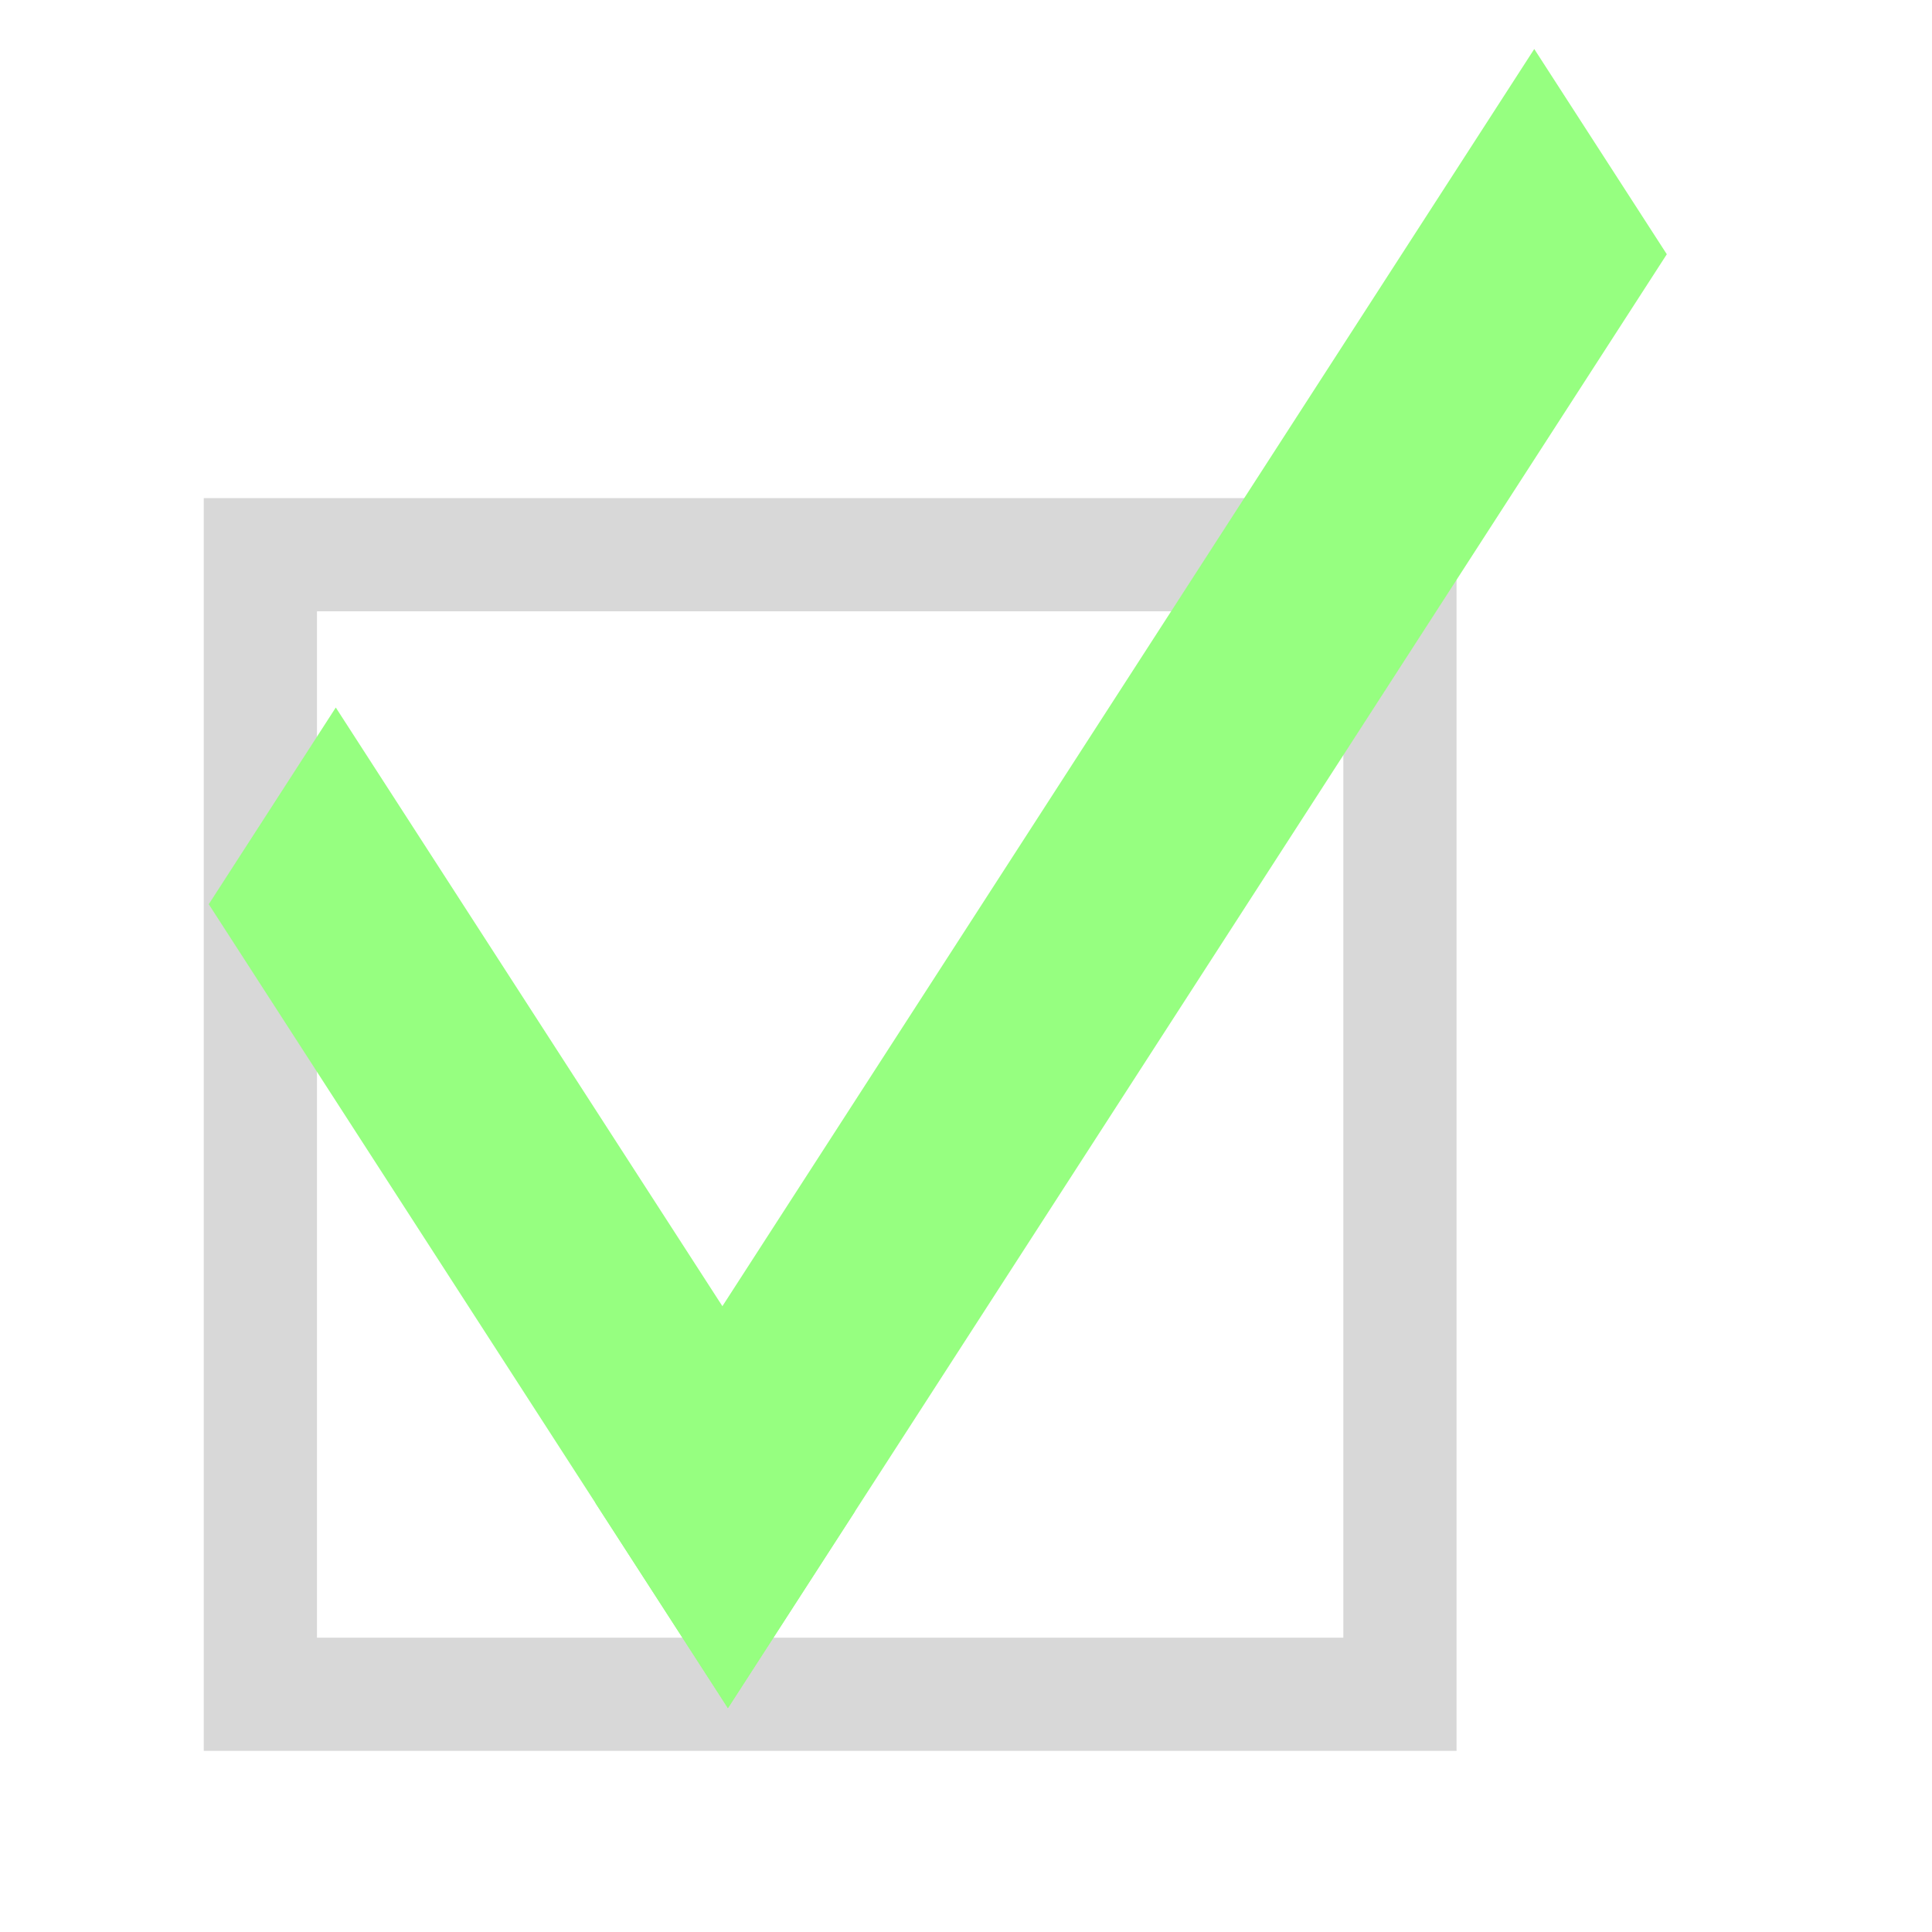
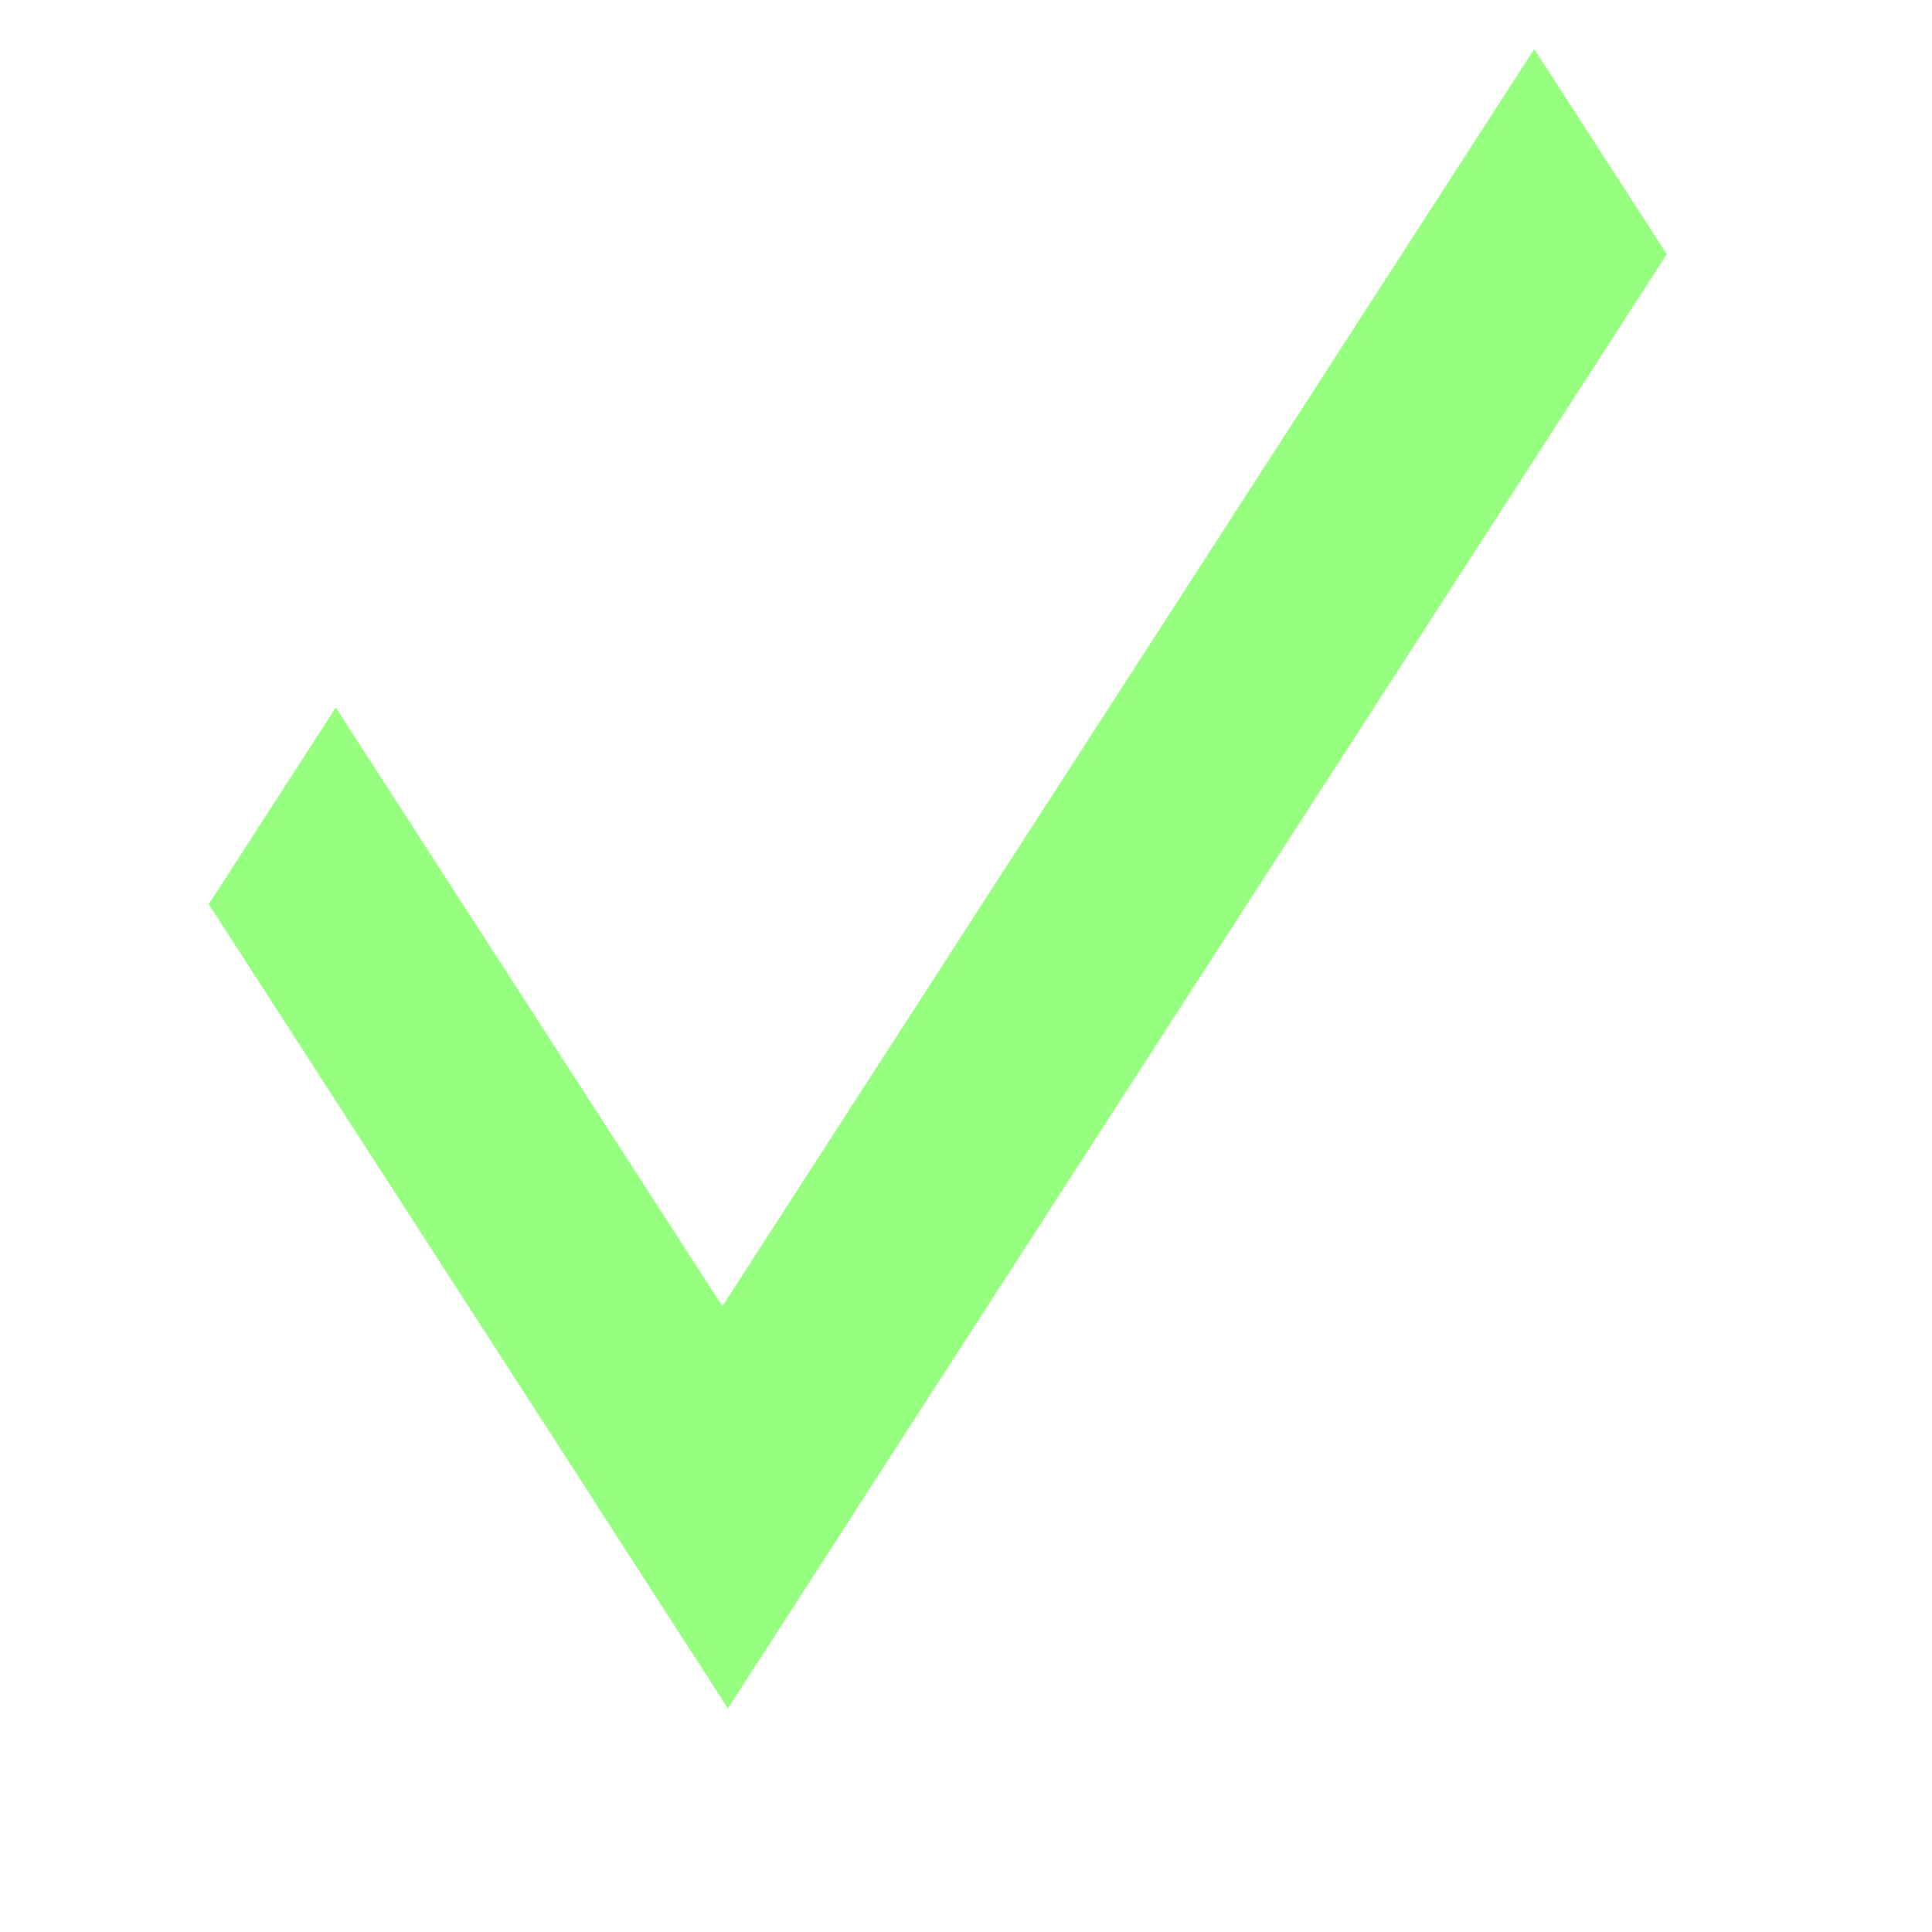
- <svg xmlns="http://www.w3.org/2000/svg" version="1.1" x="0px" y="0px" width="256px" height="256px" viewBox="0 0 256 256" enable-background="new 0 0 256 256" xml:space="preserve">
+ <svg xmlns="http://www.w3.org/2000/svg" version="1.1" id="Layer_1" x="0px" y="0px" width="256px" height="256px" viewBox="0 0 256 256" enable-background="new 0 0 256 256" xml:space="preserve">
  <g id="search" display="none">
-     <path display="inline" fill="none" stroke="#E6E6E6" stroke-width="25" stroke-miterlimit="10" d="M156.395,39.462   c32.164,32.167,32.164,84.318,0,116.48c-32.165,32.167-84.317,32.166-116.48,0c-32.167-32.162-32.167-84.314,0-116.48   C72.079,7.297,124.229,7.297,156.395,39.462z" />
+     <path display="inline" fill="none" stroke="#E6E6E6" stroke-width="25" stroke-miterlimit="10" d="M156.395,39.462   c32.164,32.167,32.164,84.318,0,116.479c-32.165,32.168-84.316,32.166-116.479,0c-32.167-32.161-32.167-84.313,0-116.479   C72.079,7.297,124.229,7.297,156.395,39.462z" />
    <line display="inline" fill="none" stroke="#E6E6E6" stroke-width="25" stroke-miterlimit="10" x1="244.896" y1="244.044" x2="158.374" y2="157.521" />
  </g>
  <g id="settings" display="none">
-     <line display="inline" fill="none" stroke="#E6E6E6" stroke-width="25" stroke-miterlimit="10" x1="84.675" y1="86.839" x2="176.599" y2="178.763" />
+     <line display="inline" fill="none" stroke="#E6E6E6" stroke-width="25" stroke-miterlimit="10" x1="84.675" y1="86.839" x2="176.6" y2="178.764" />
    <path display="inline" fill="none" stroke="#E6E6E6" stroke-width="25" stroke-miterlimit="10" d="M77.183,13.367   c23.255,23.255,25.938,44.446,2.683,67.701c-23.254,23.254-43,19.127-66.255-4.128" />
-     <path display="inline" fill="none" stroke="#E6E6E6" stroke-width="25" stroke-miterlimit="10" d="M180.899,244.229   c-23.255-23.255-25.938-44.445-2.683-67.7c23.254-23.254,43-19.127,66.255,4.128" />
+     <path display="inline" fill="none" stroke="#E6E6E6" stroke-width="25" stroke-miterlimit="10" d="M180.898,244.229   c-23.254-23.254-25.938-44.444-2.683-67.699c23.255-23.254,43-19.127,66.255,4.128" />
  </g>
  <g id="home" display="none">
-     <polygon display="inline" fill="#F2F2F2" points="254.614,118 127.477,0.21 0.337,118 1,118 1,254 46,254 46,178 107,178 107,254    256,254 256,118  " />
+     <polygon display="inline" fill="#F2F2F2" points="254.613,118 127.477,0.21 0.337,118 1,118 1,254 46,254 46,178 107,178 107,254    256,254 256,118  " />
  </g>
  <g id="call" display="none">
-     <path display="inline" fill="none" stroke="#E6E6E6" stroke-width="48" stroke-miterlimit="10" d="M199.088,22.757   c32.879,32.878,47.752,58.19-42.016,147.956c-89.765,89.766-105.131,55.05-138.01,22.172" />
+     <path display="inline" fill="none" stroke="#E6E6E6" stroke-width="48" stroke-miterlimit="10" d="M199.088,22.757   c32.879,32.878,47.752,58.19-42.016,147.956c-89.765,89.766-105.131,55.051-138.01,22.172" />
  </g>
  <g id="Checks">
-     <rect x="34.5" y="73.5" fill="none" stroke="#D8D8D8" stroke-width="15" stroke-miterlimit="10" width="151" height="151" />
+     <rect x="34.5" y="73.5" display="none" fill="none" stroke="#D8D8D8" stroke-width="15" stroke-miterlimit="10" width="151" height="151" />
    <polygon fill="#96FF80" points="78.889,199.141 203.298,6.493 220.861,33.69 96.453,226.338  " />
    <polygon fill="#96FF80" points="44.493,93.751 113.284,200.273 96.453,226.338 27.662,119.815  " />
  </g>
</svg>
